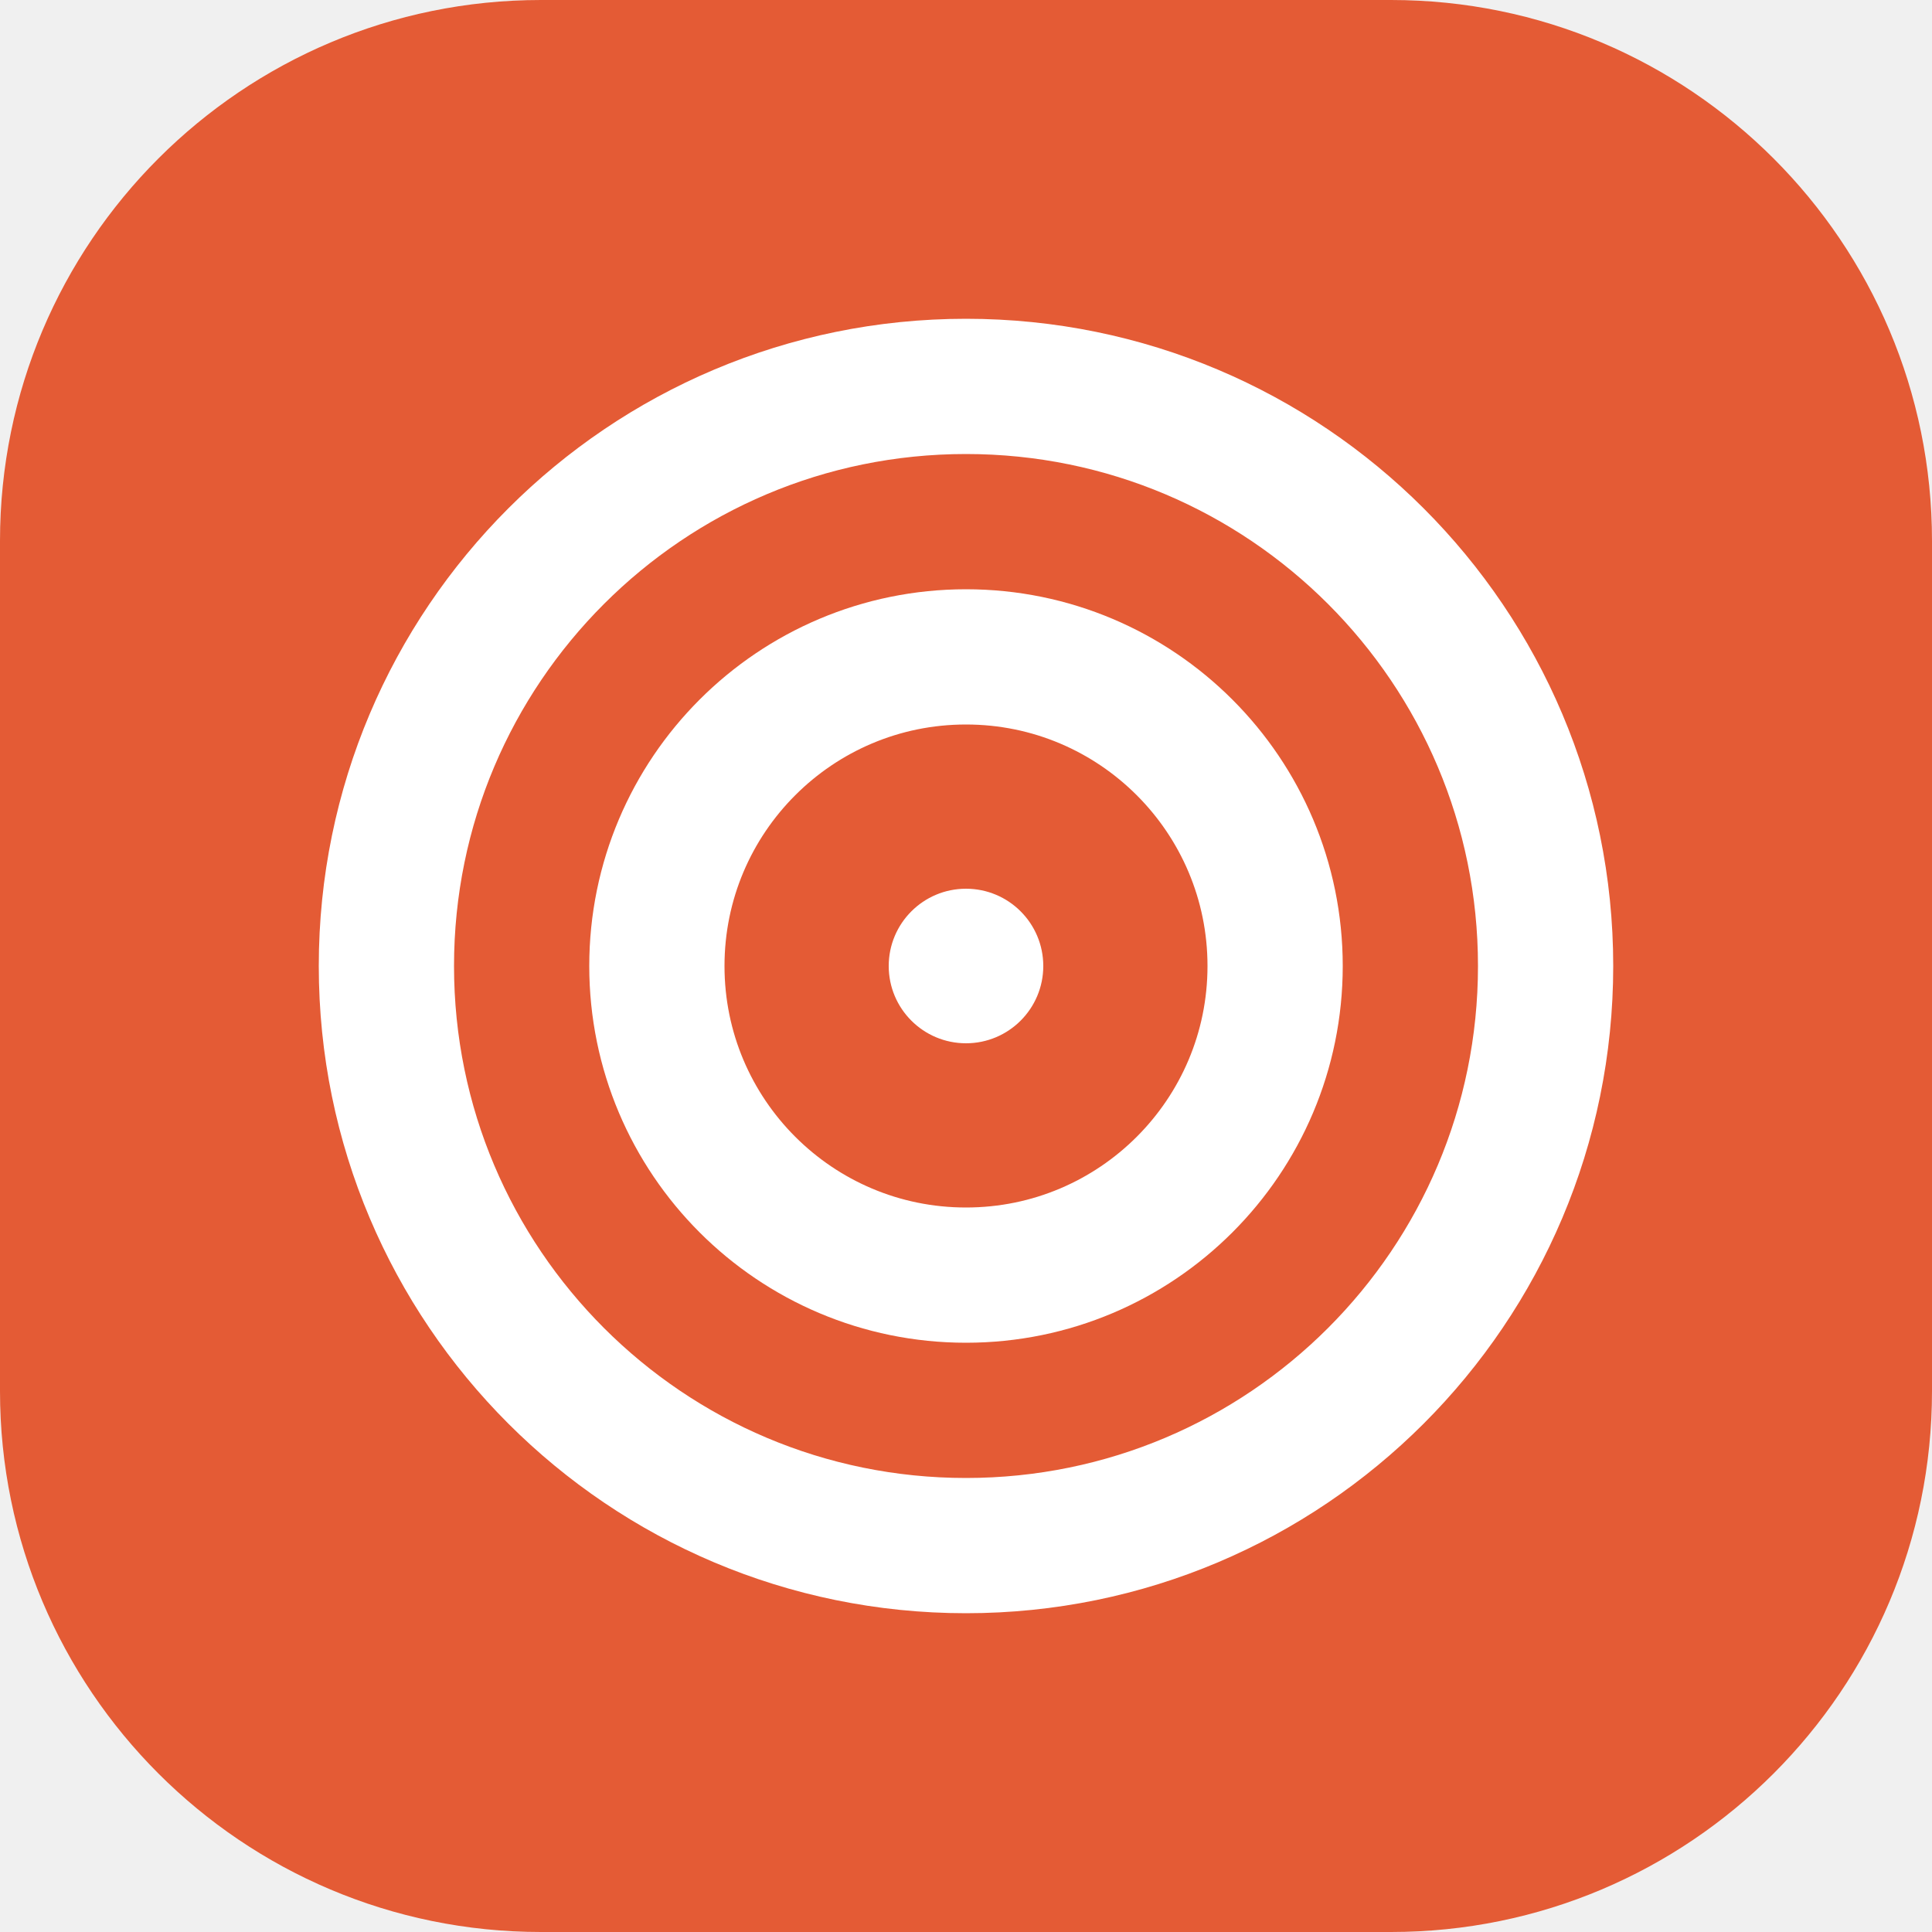
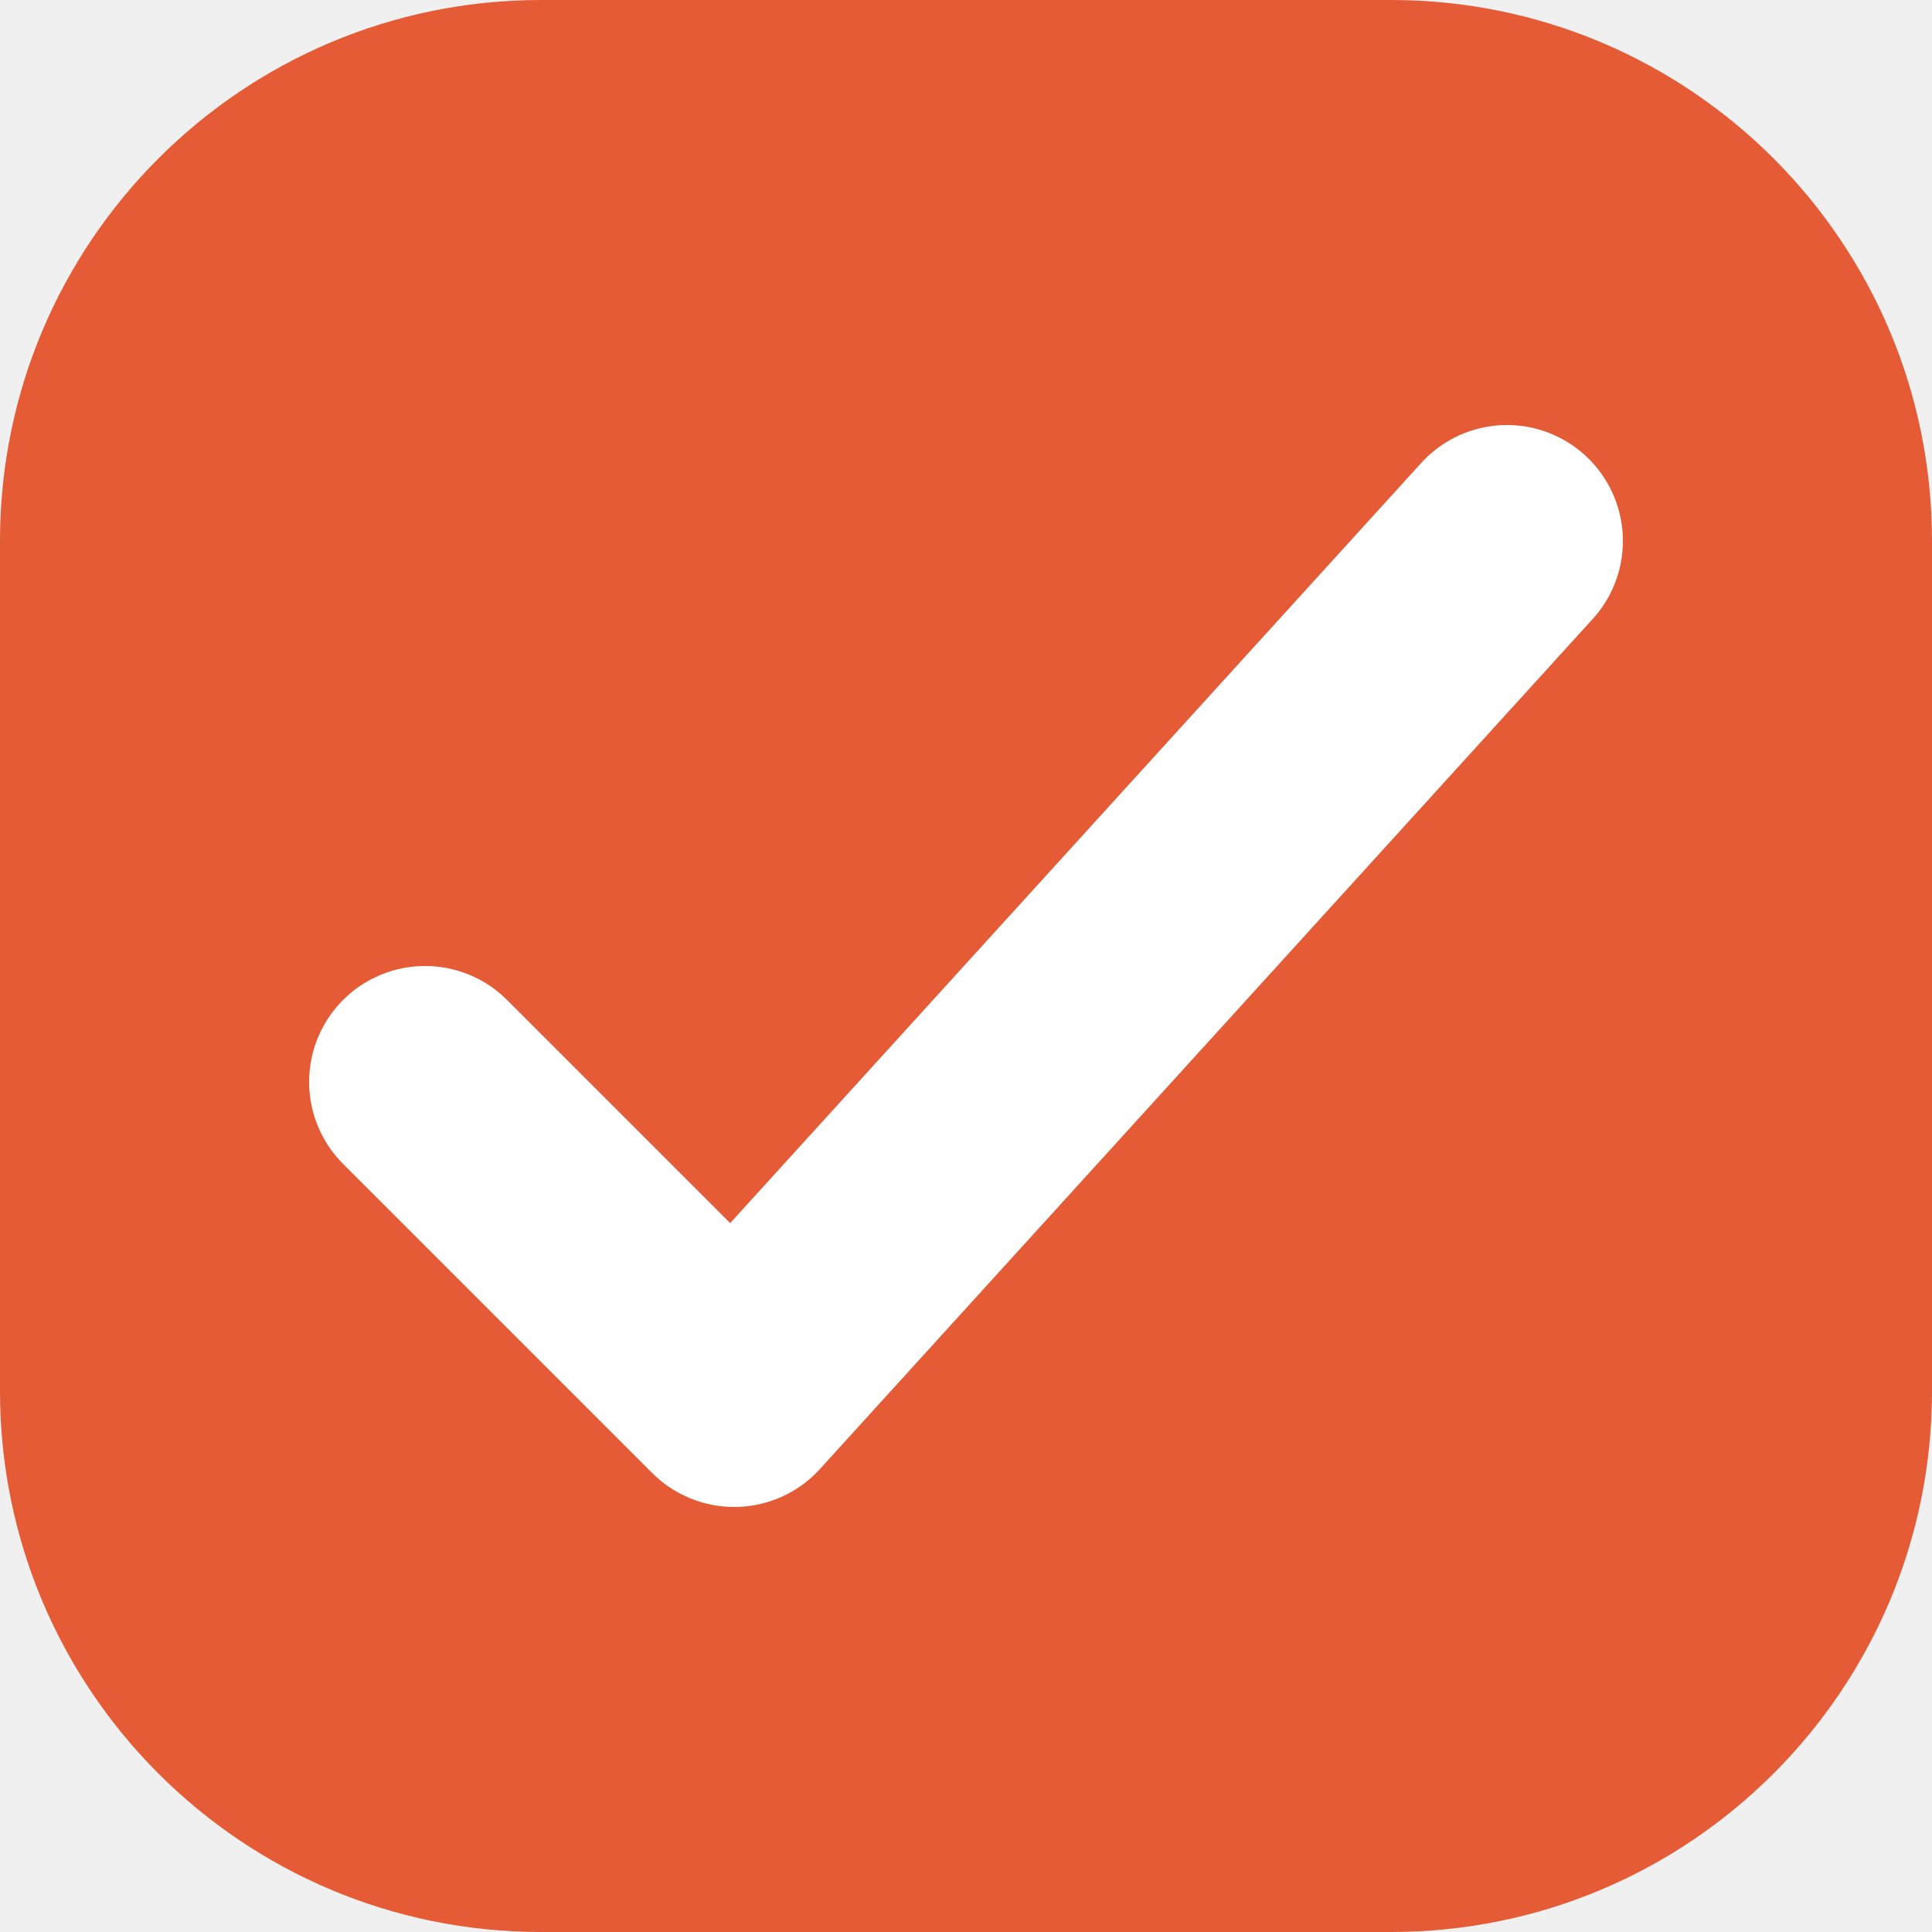
<svg xmlns="http://www.w3.org/2000/svg" viewBox="0 0 100 100">
  <rect width="100" height="100" rx="28" fill="#e45b35" />
-   <circle cx="50" cy="50" r="30" stroke="#ffffff" stroke-width="7" fill="none" />
-   <circle cx="50" cy="50" r="16" stroke="#ffffff" stroke-width="7" fill="none" />
-   <circle cx="50" cy="50" r="4" fill="#ffffff" />
+   <path d="M78 28 38 72 22 56" stroke="#ffffff" stroke-width="12" stroke-linecap="round" stroke-linejoin="round" fill="none" />
</svg>
